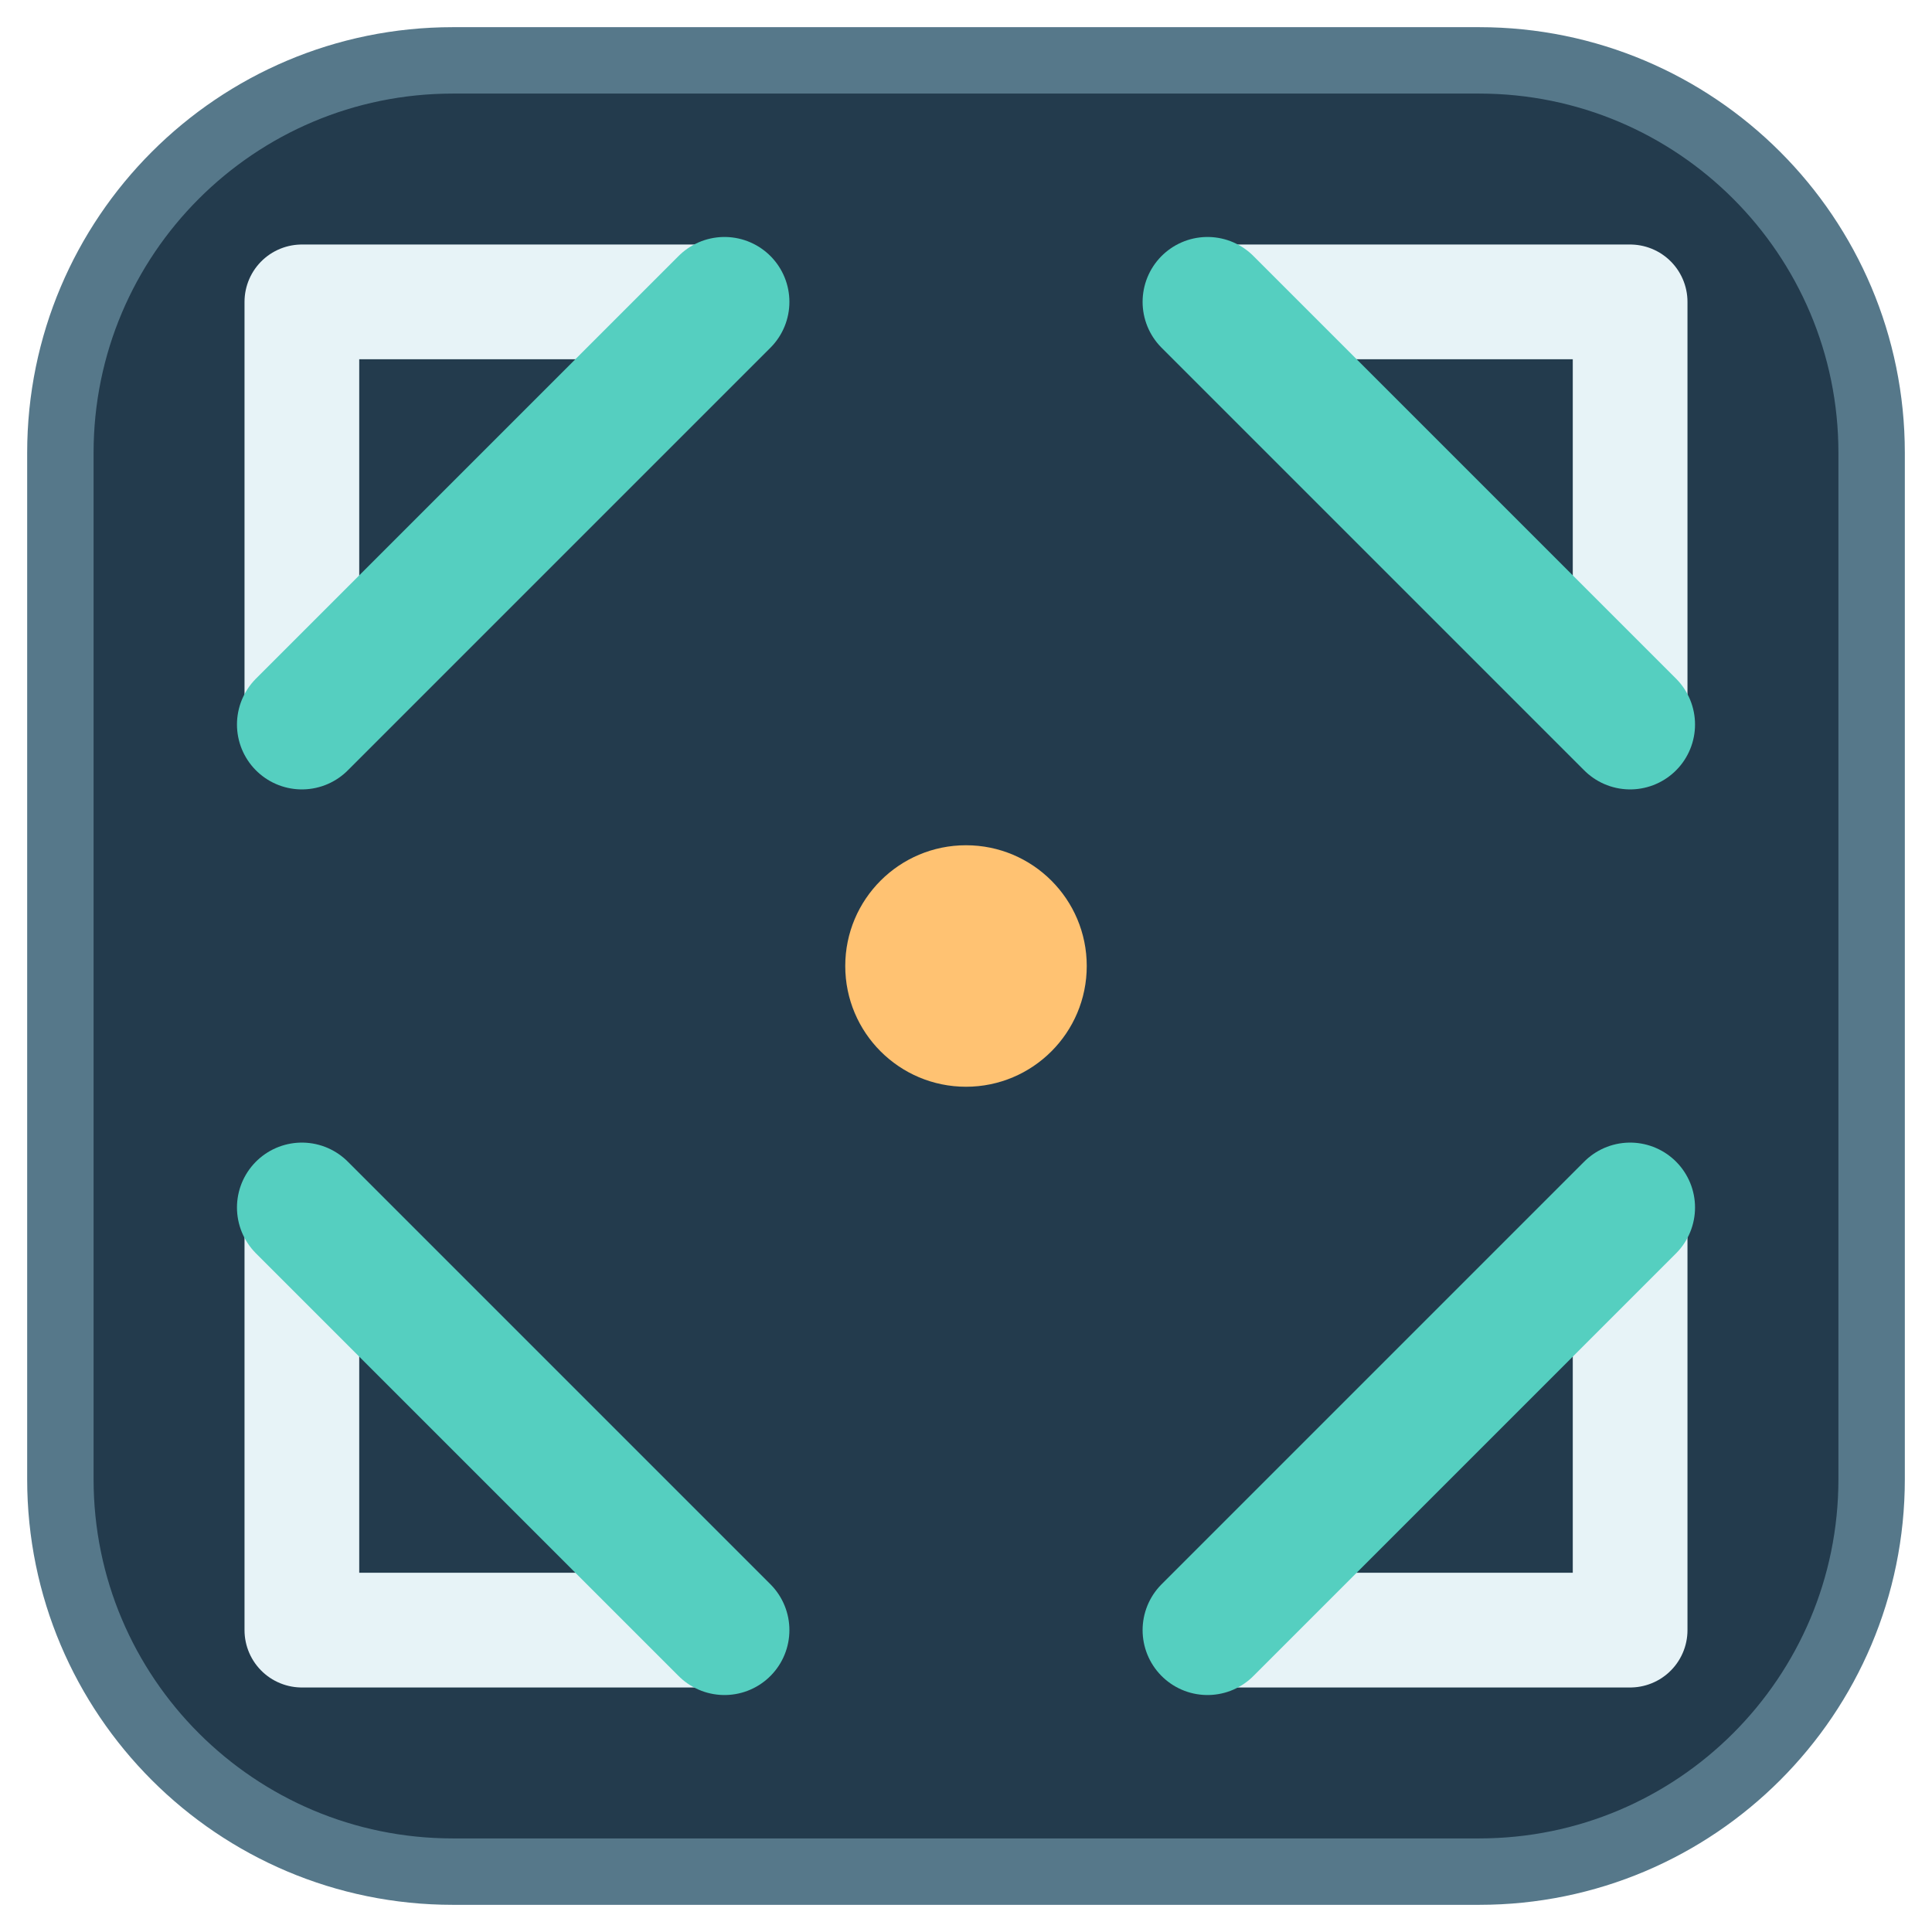
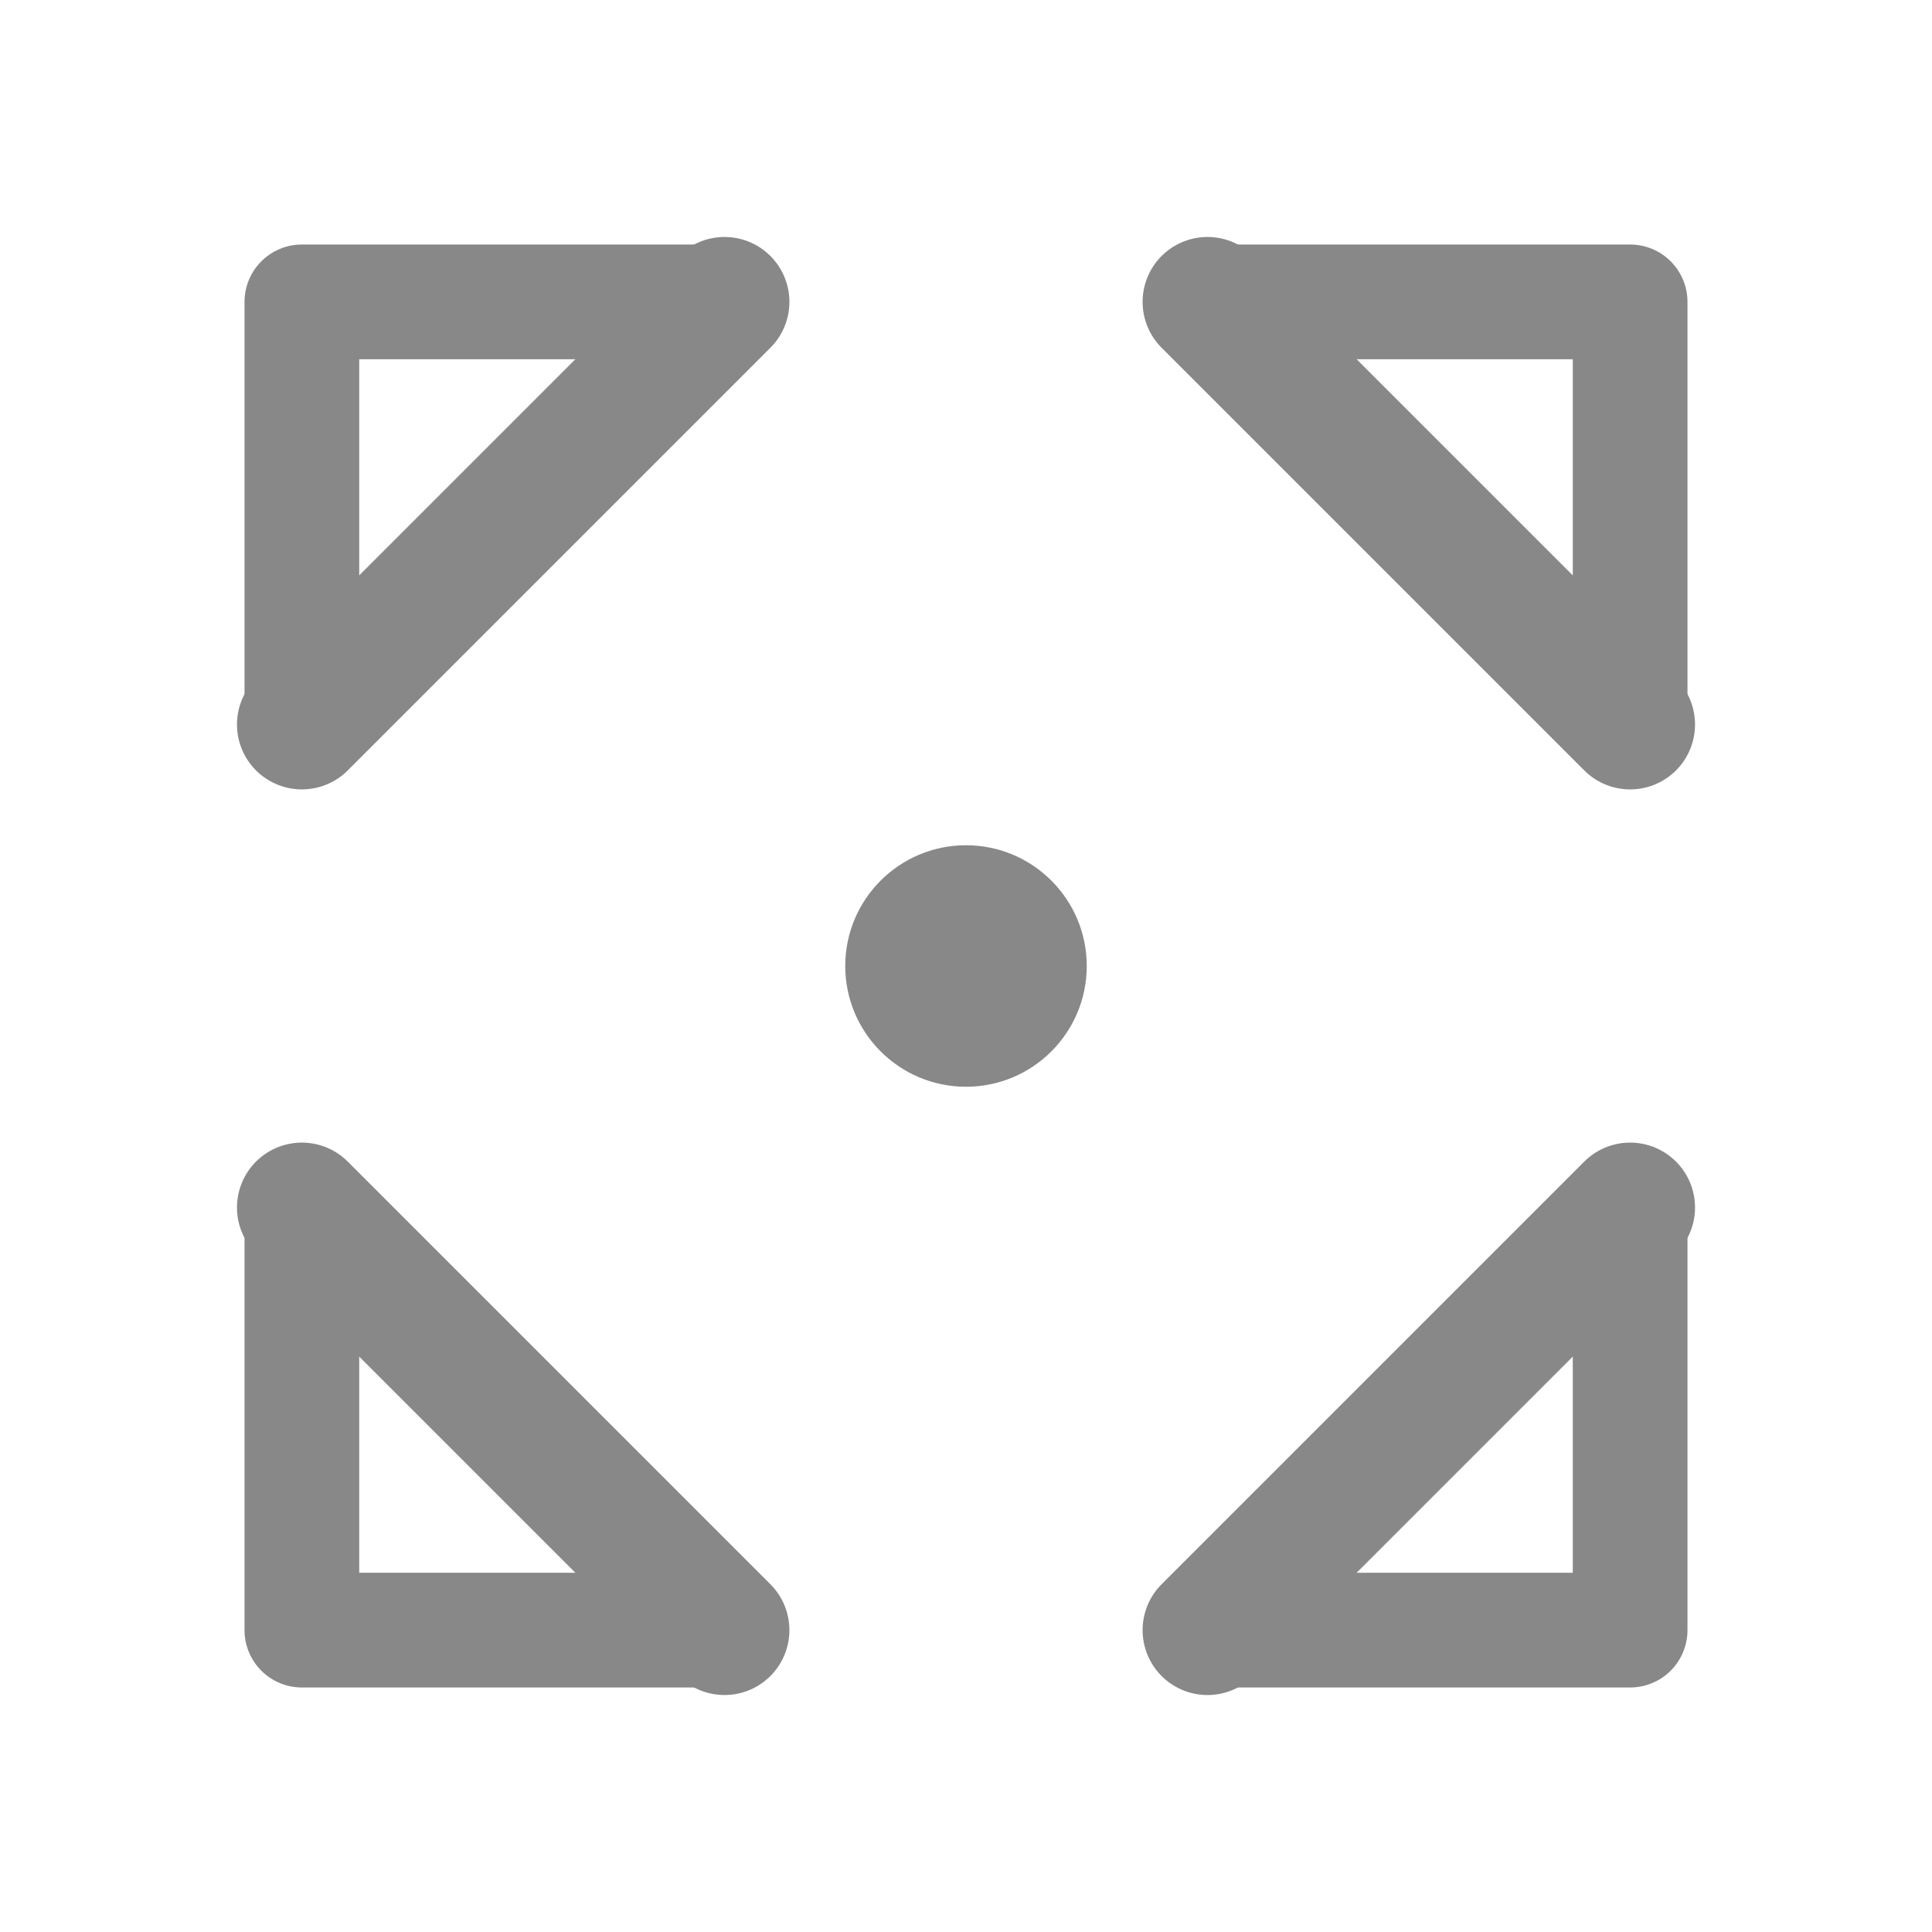
<svg xmlns="http://www.w3.org/2000/svg" width="32" height="32" viewBox="0 0 32 32" role="img">
-   <rect x="1" y="1" width="30" height="30" rx="6.5" fill="#233B4D" stroke="#56788A" stroke-width="1.1" />
-   <path d="M12 5H5V12M20 5H27V12M5 20V27H12M27 20V27H20" stroke="#E7F3F7" stroke-width="1.9" stroke-linejoin="round" stroke-linecap="round" fill="none" />
-   <path d="M5 12L12 5M20 5L27 12M5 20L12 27M20 27L27 20" stroke="#55CFC0" stroke-width="2.15" stroke-linejoin="round" stroke-linecap="round" fill="none" />
-   <circle cx="16" cy="16" r="2" fill="#FFC272" />
+   <path d="M12 5H5V12M20 5H27V12M5 20V27H12M27 20V27H20" stroke="#888888" stroke-width="1.9" stroke-linejoin="round" stroke-linecap="round" fill="none" />
+   <path d="M5 12L12 5M20 5L27 12M5 20L12 27M20 27L27 20" stroke="#888888" stroke-width="2.15" stroke-linejoin="round" stroke-linecap="round" fill="none" />
+   <circle cx="16" cy="16" r="2" fill="#888888" />
</svg>
